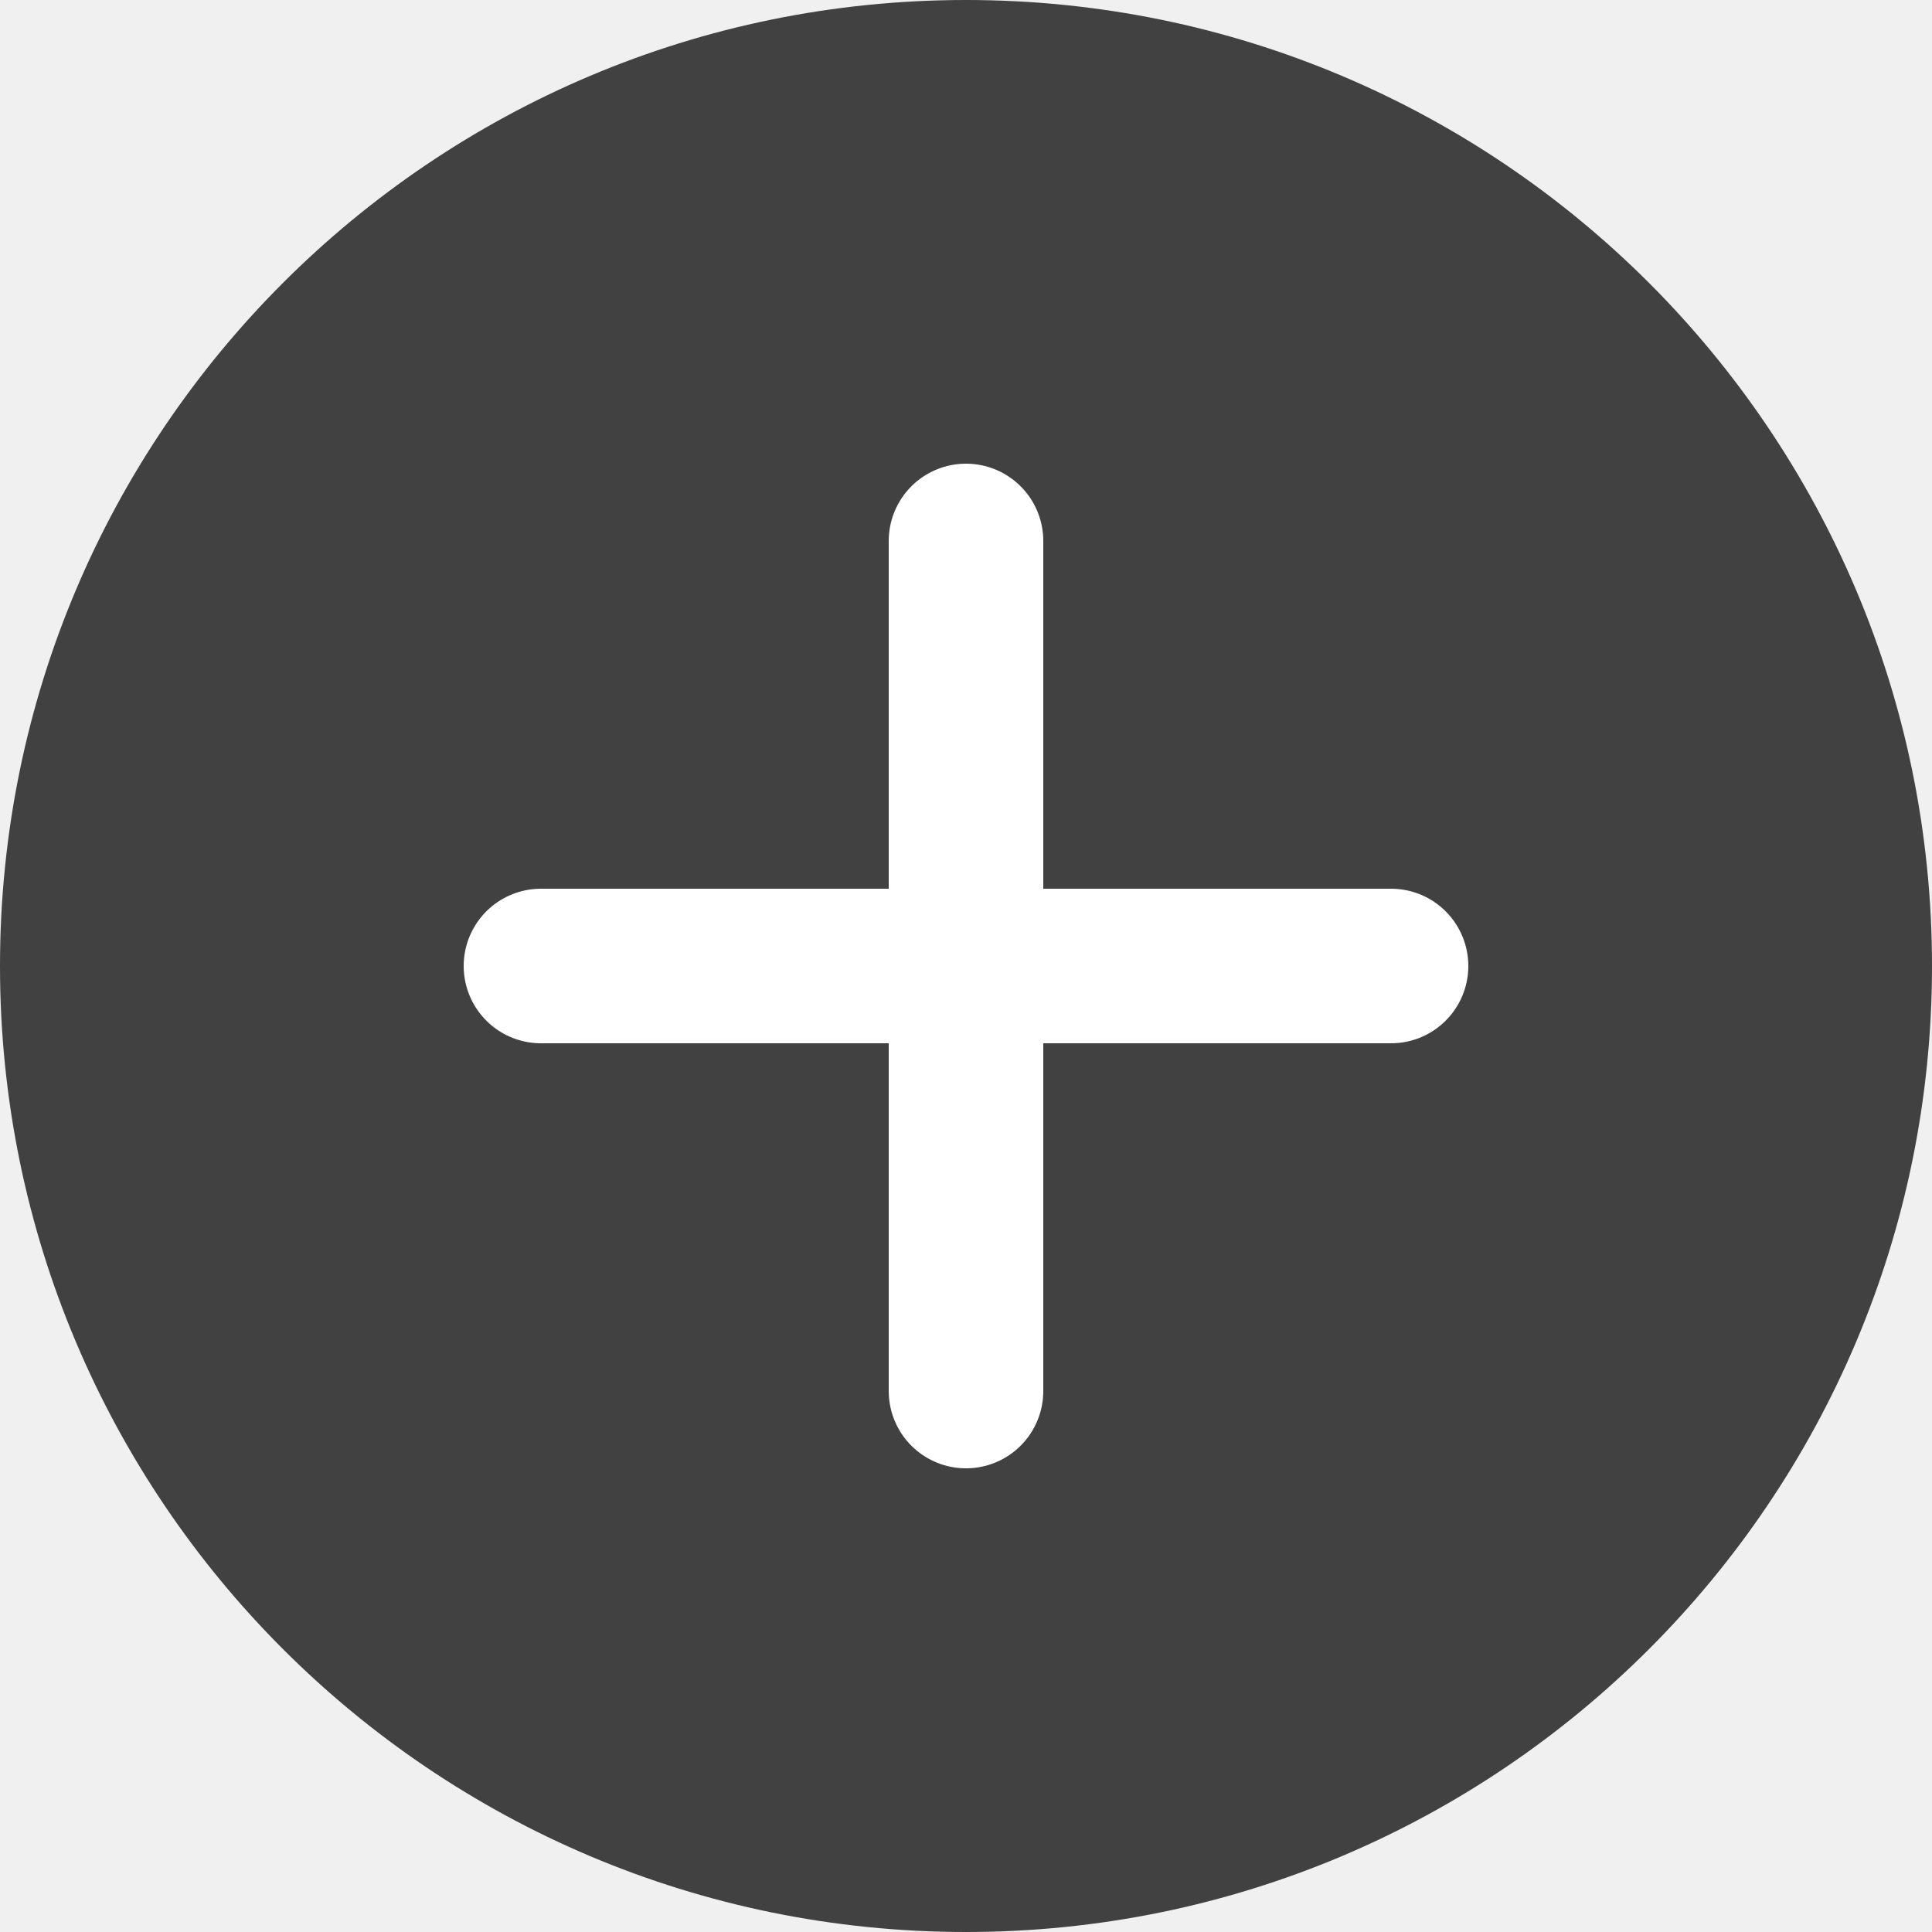
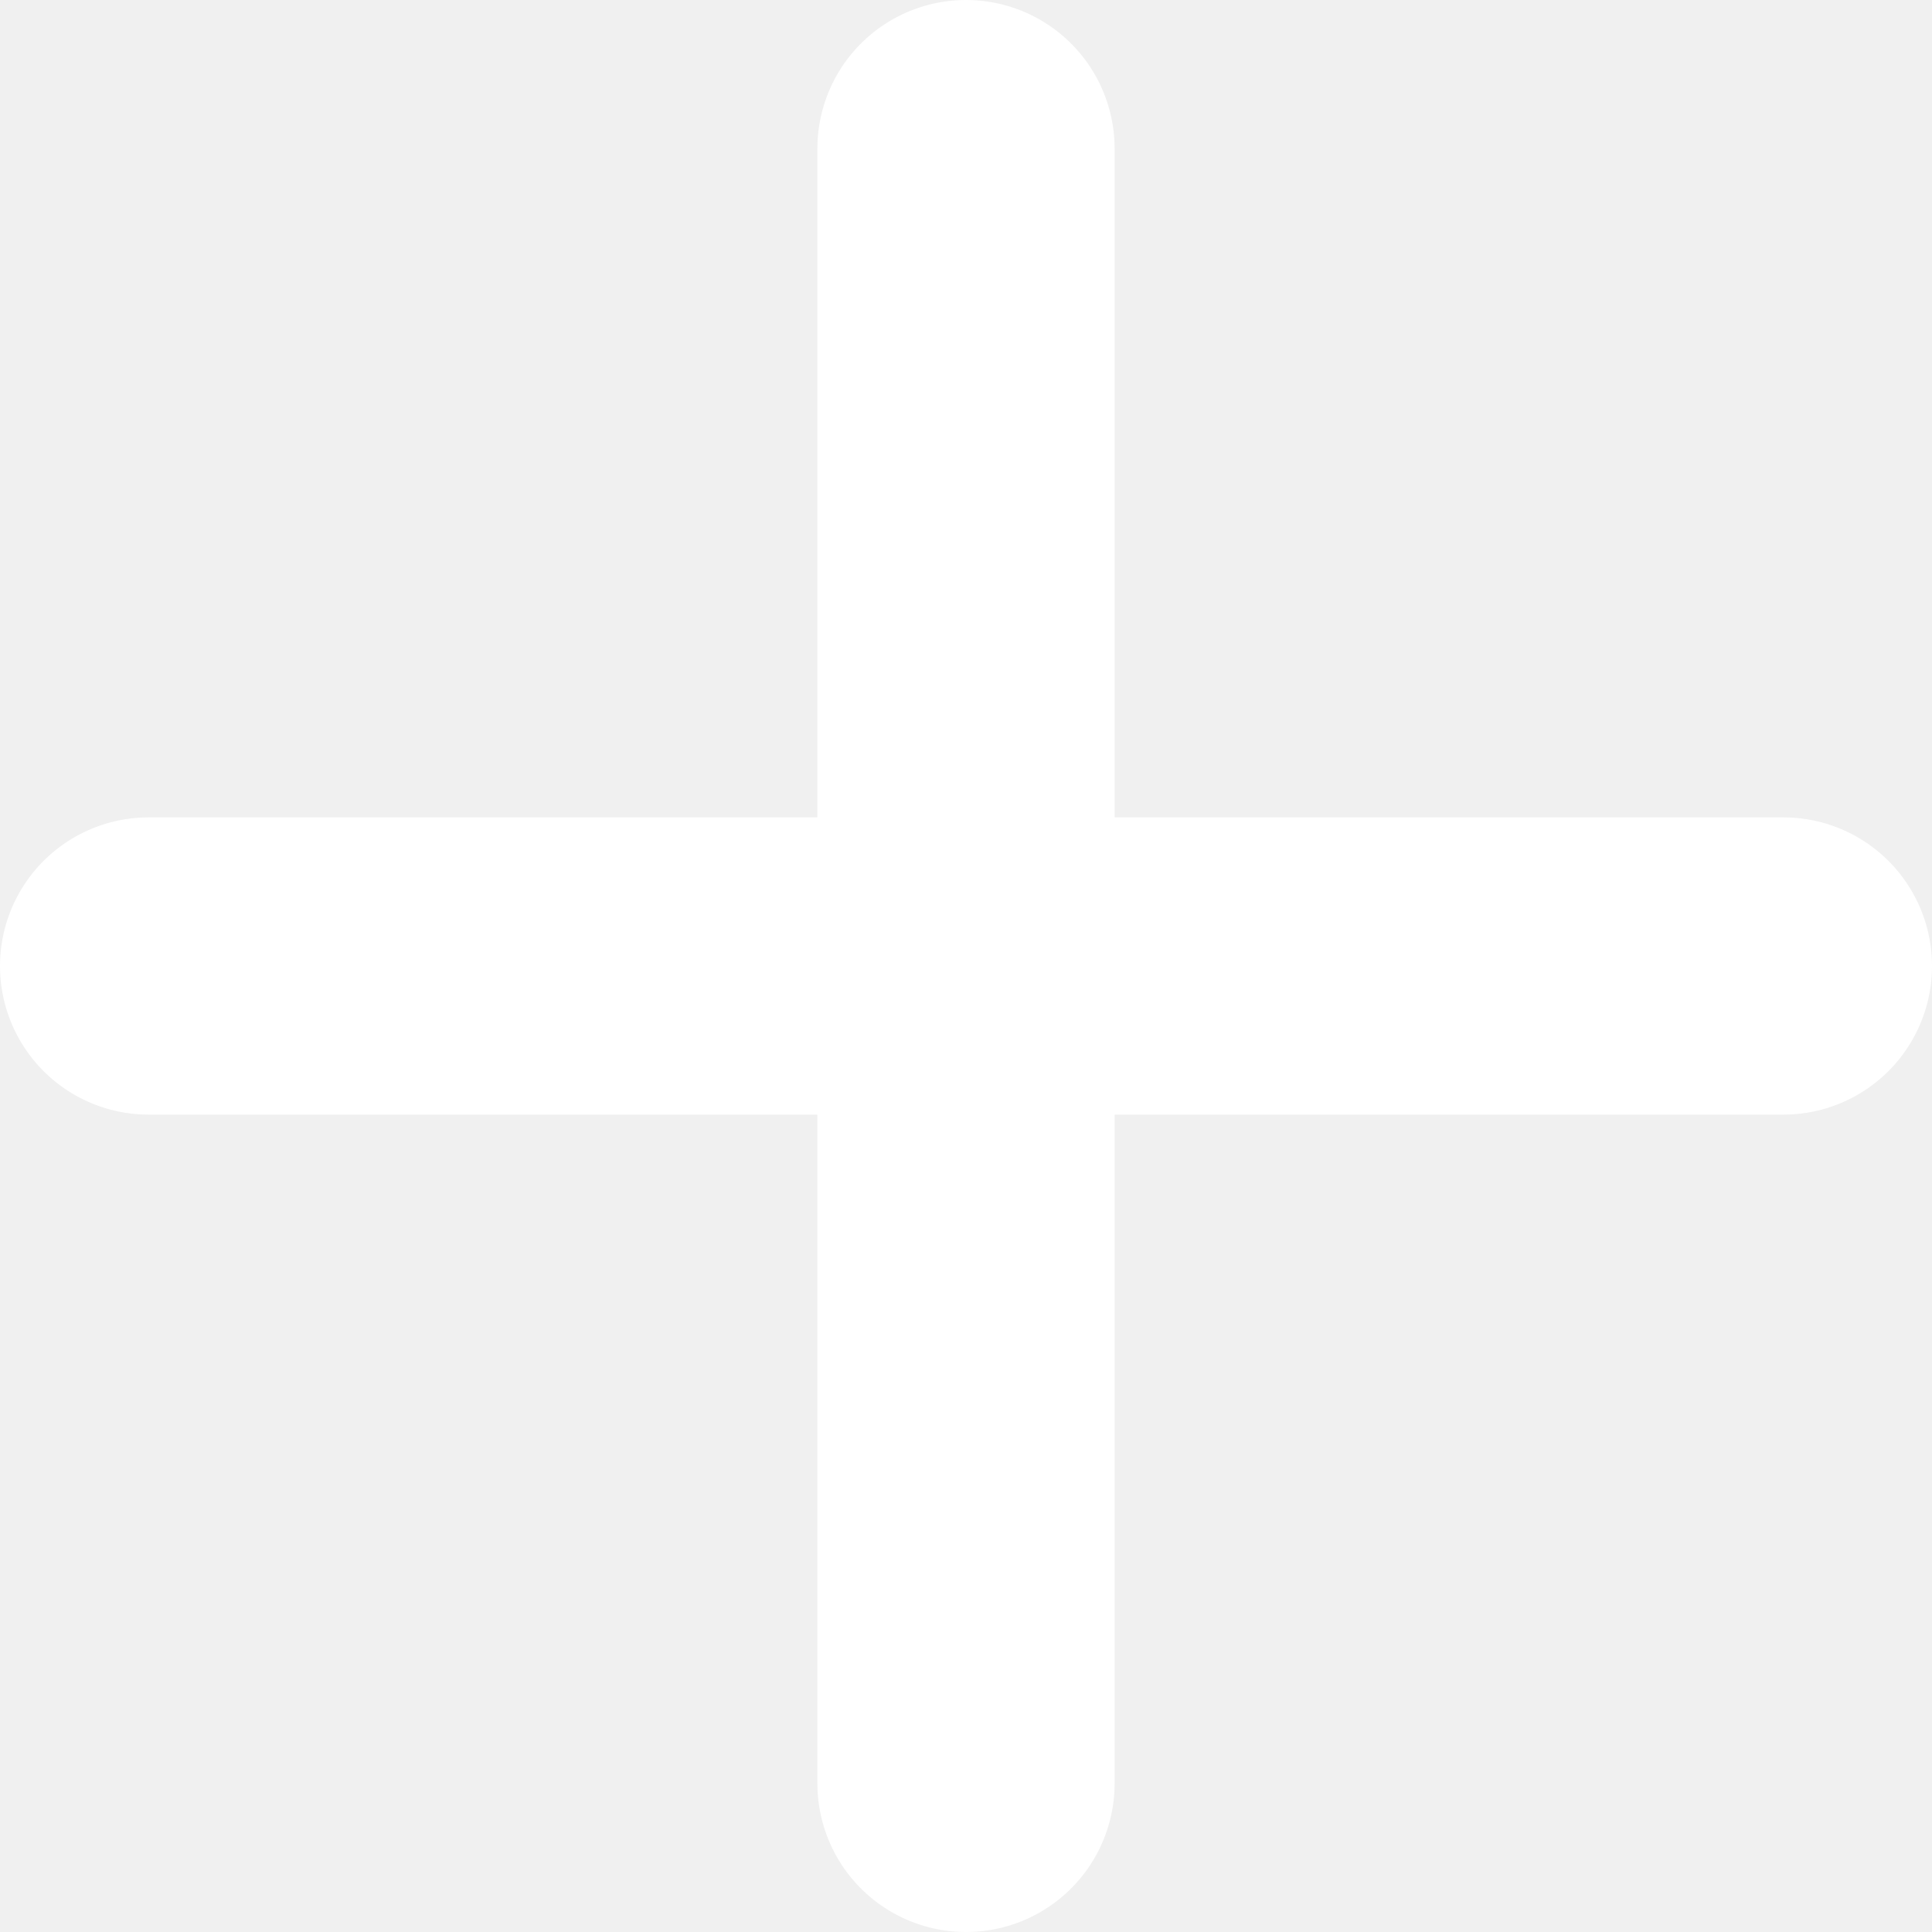
- <svg xmlns="http://www.w3.org/2000/svg" width="25" height="25" viewBox="0 0 25 25" fill="none">
-   <circle cx="12.5" cy="12.5" r="12.5" fill="#414141" />
-   <path d="M7 12.5H18M12.5 7V18" stroke="white" stroke-width="2" stroke-linecap="round" stroke-linejoin="round" />
+ <svg xmlns="http://www.w3.org/2000/svg" width="13" height="13" viewBox="0 0 13 13" fill="none">
+   <path d="M1 6.5H12M6.5 1V12" stroke="white" stroke-width="2" stroke-linecap="round" stroke-linejoin="round" />
</svg>
